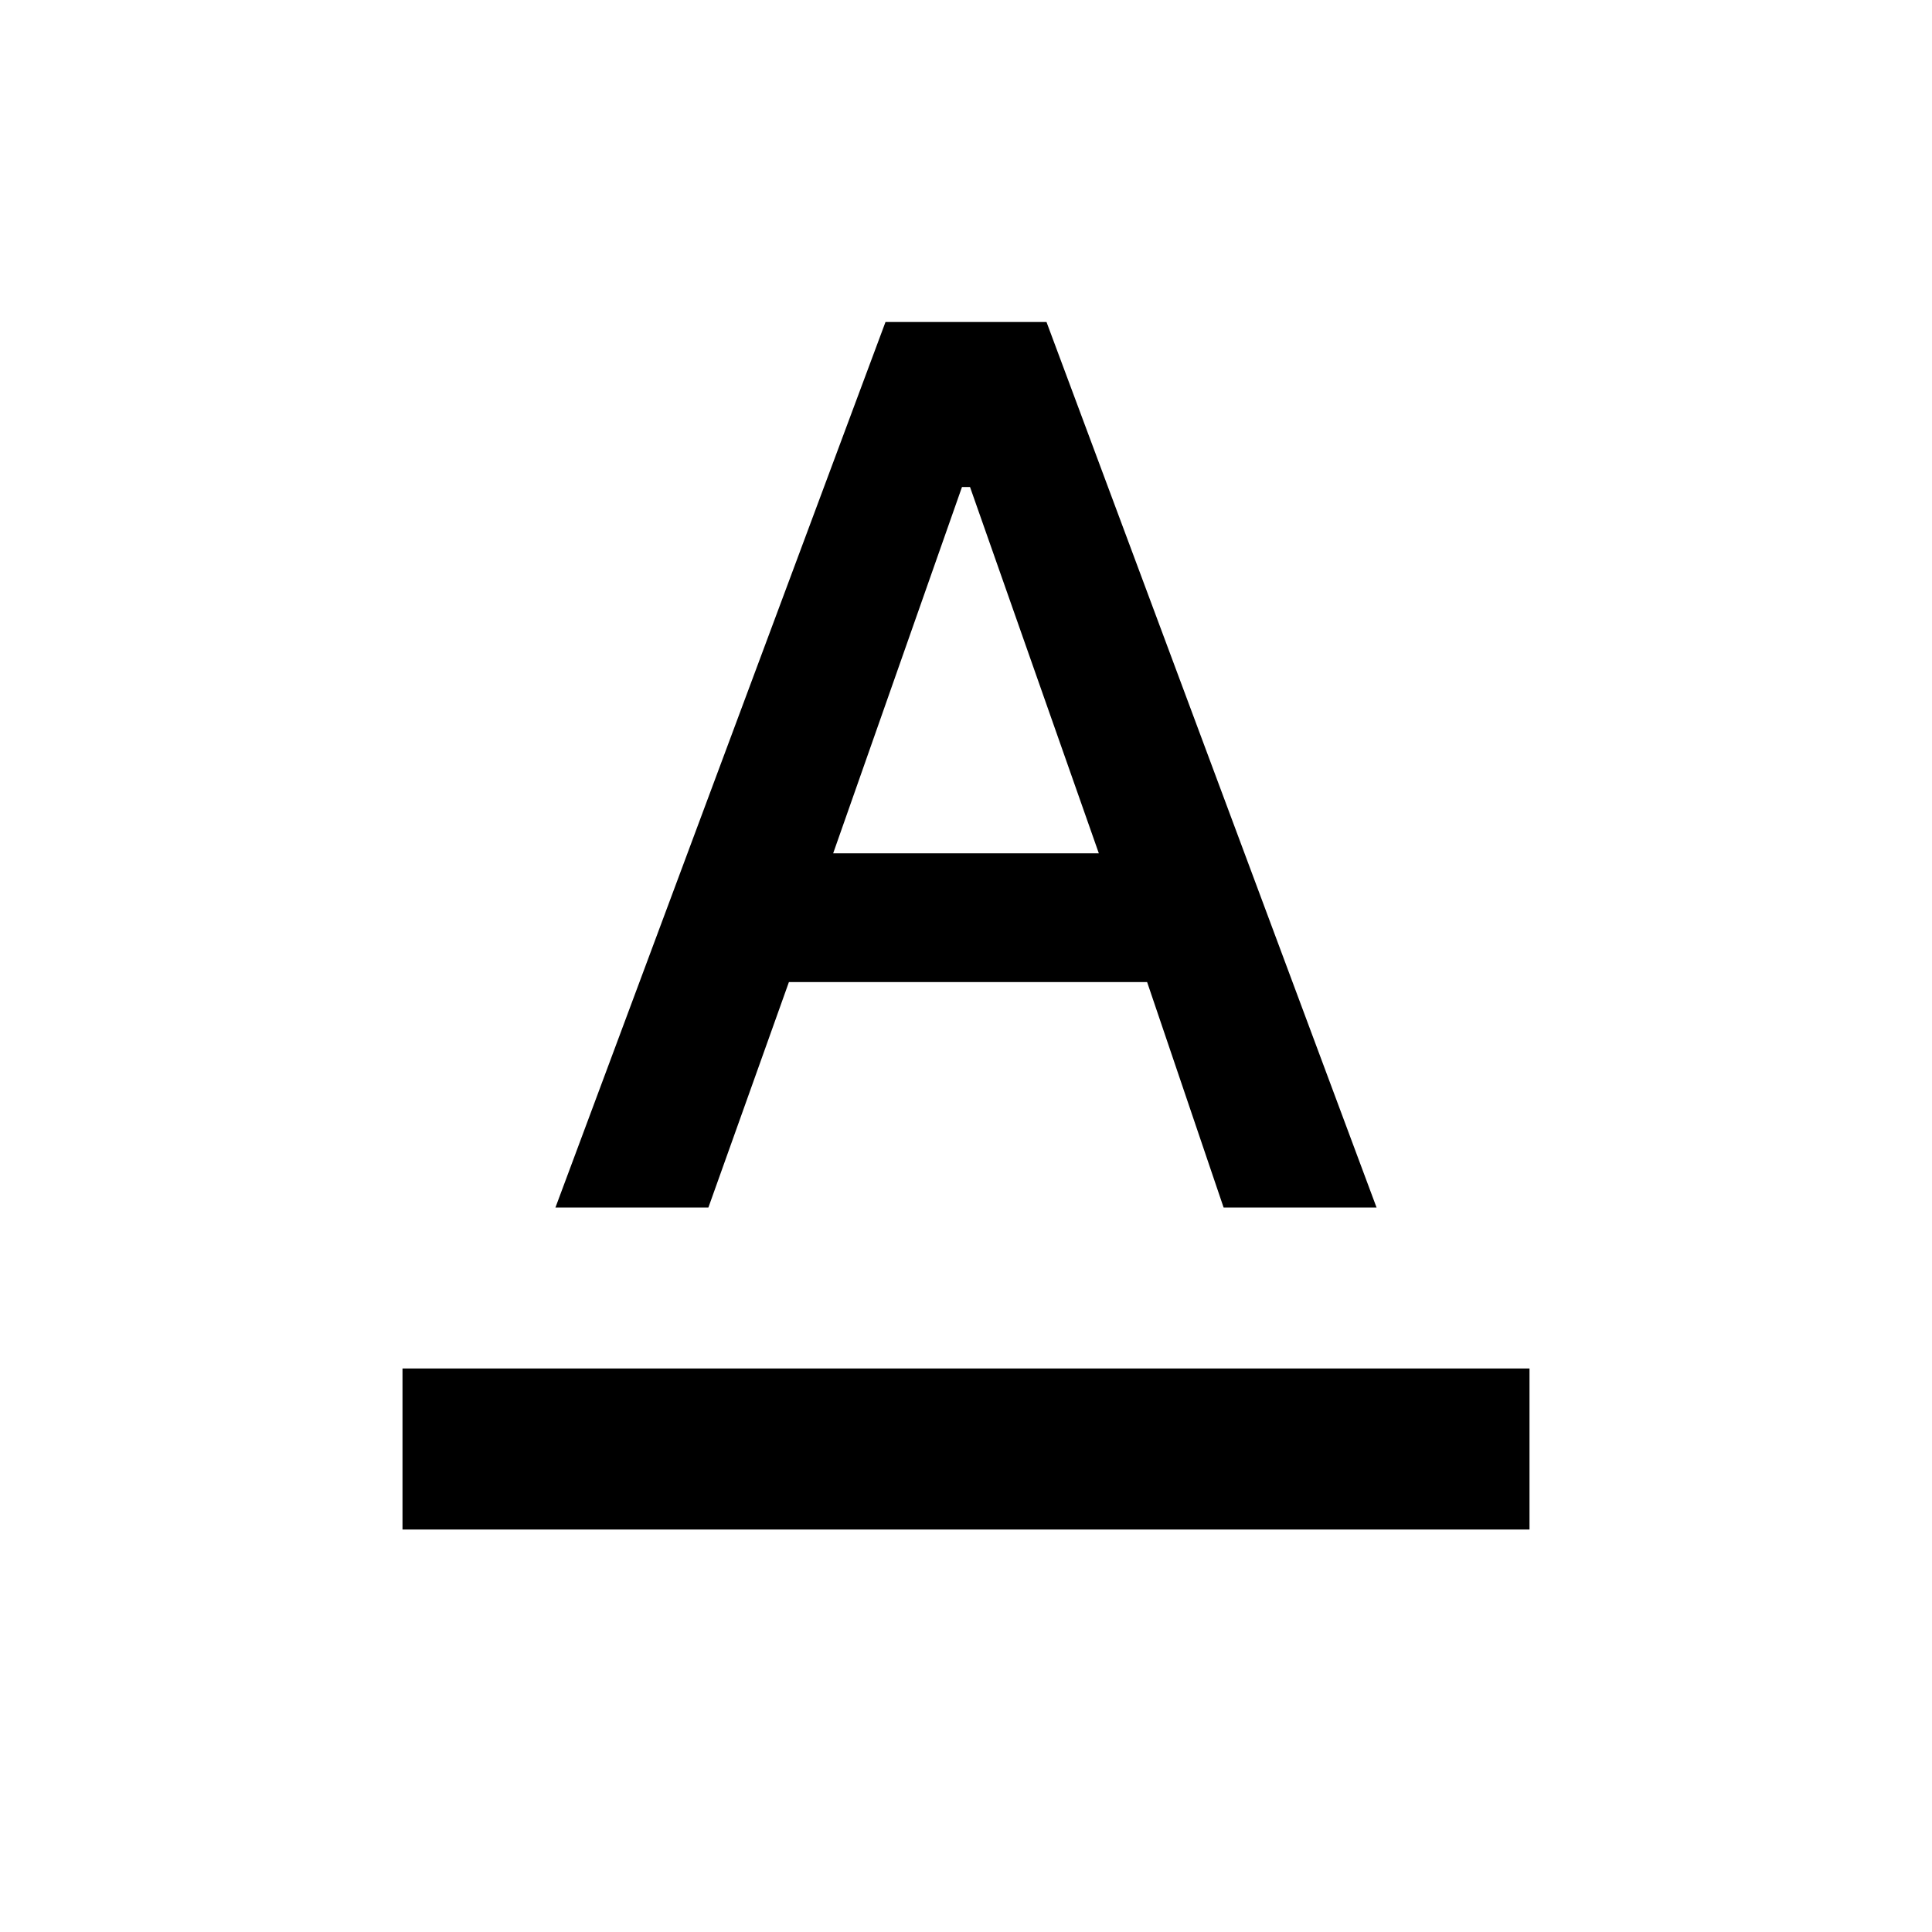
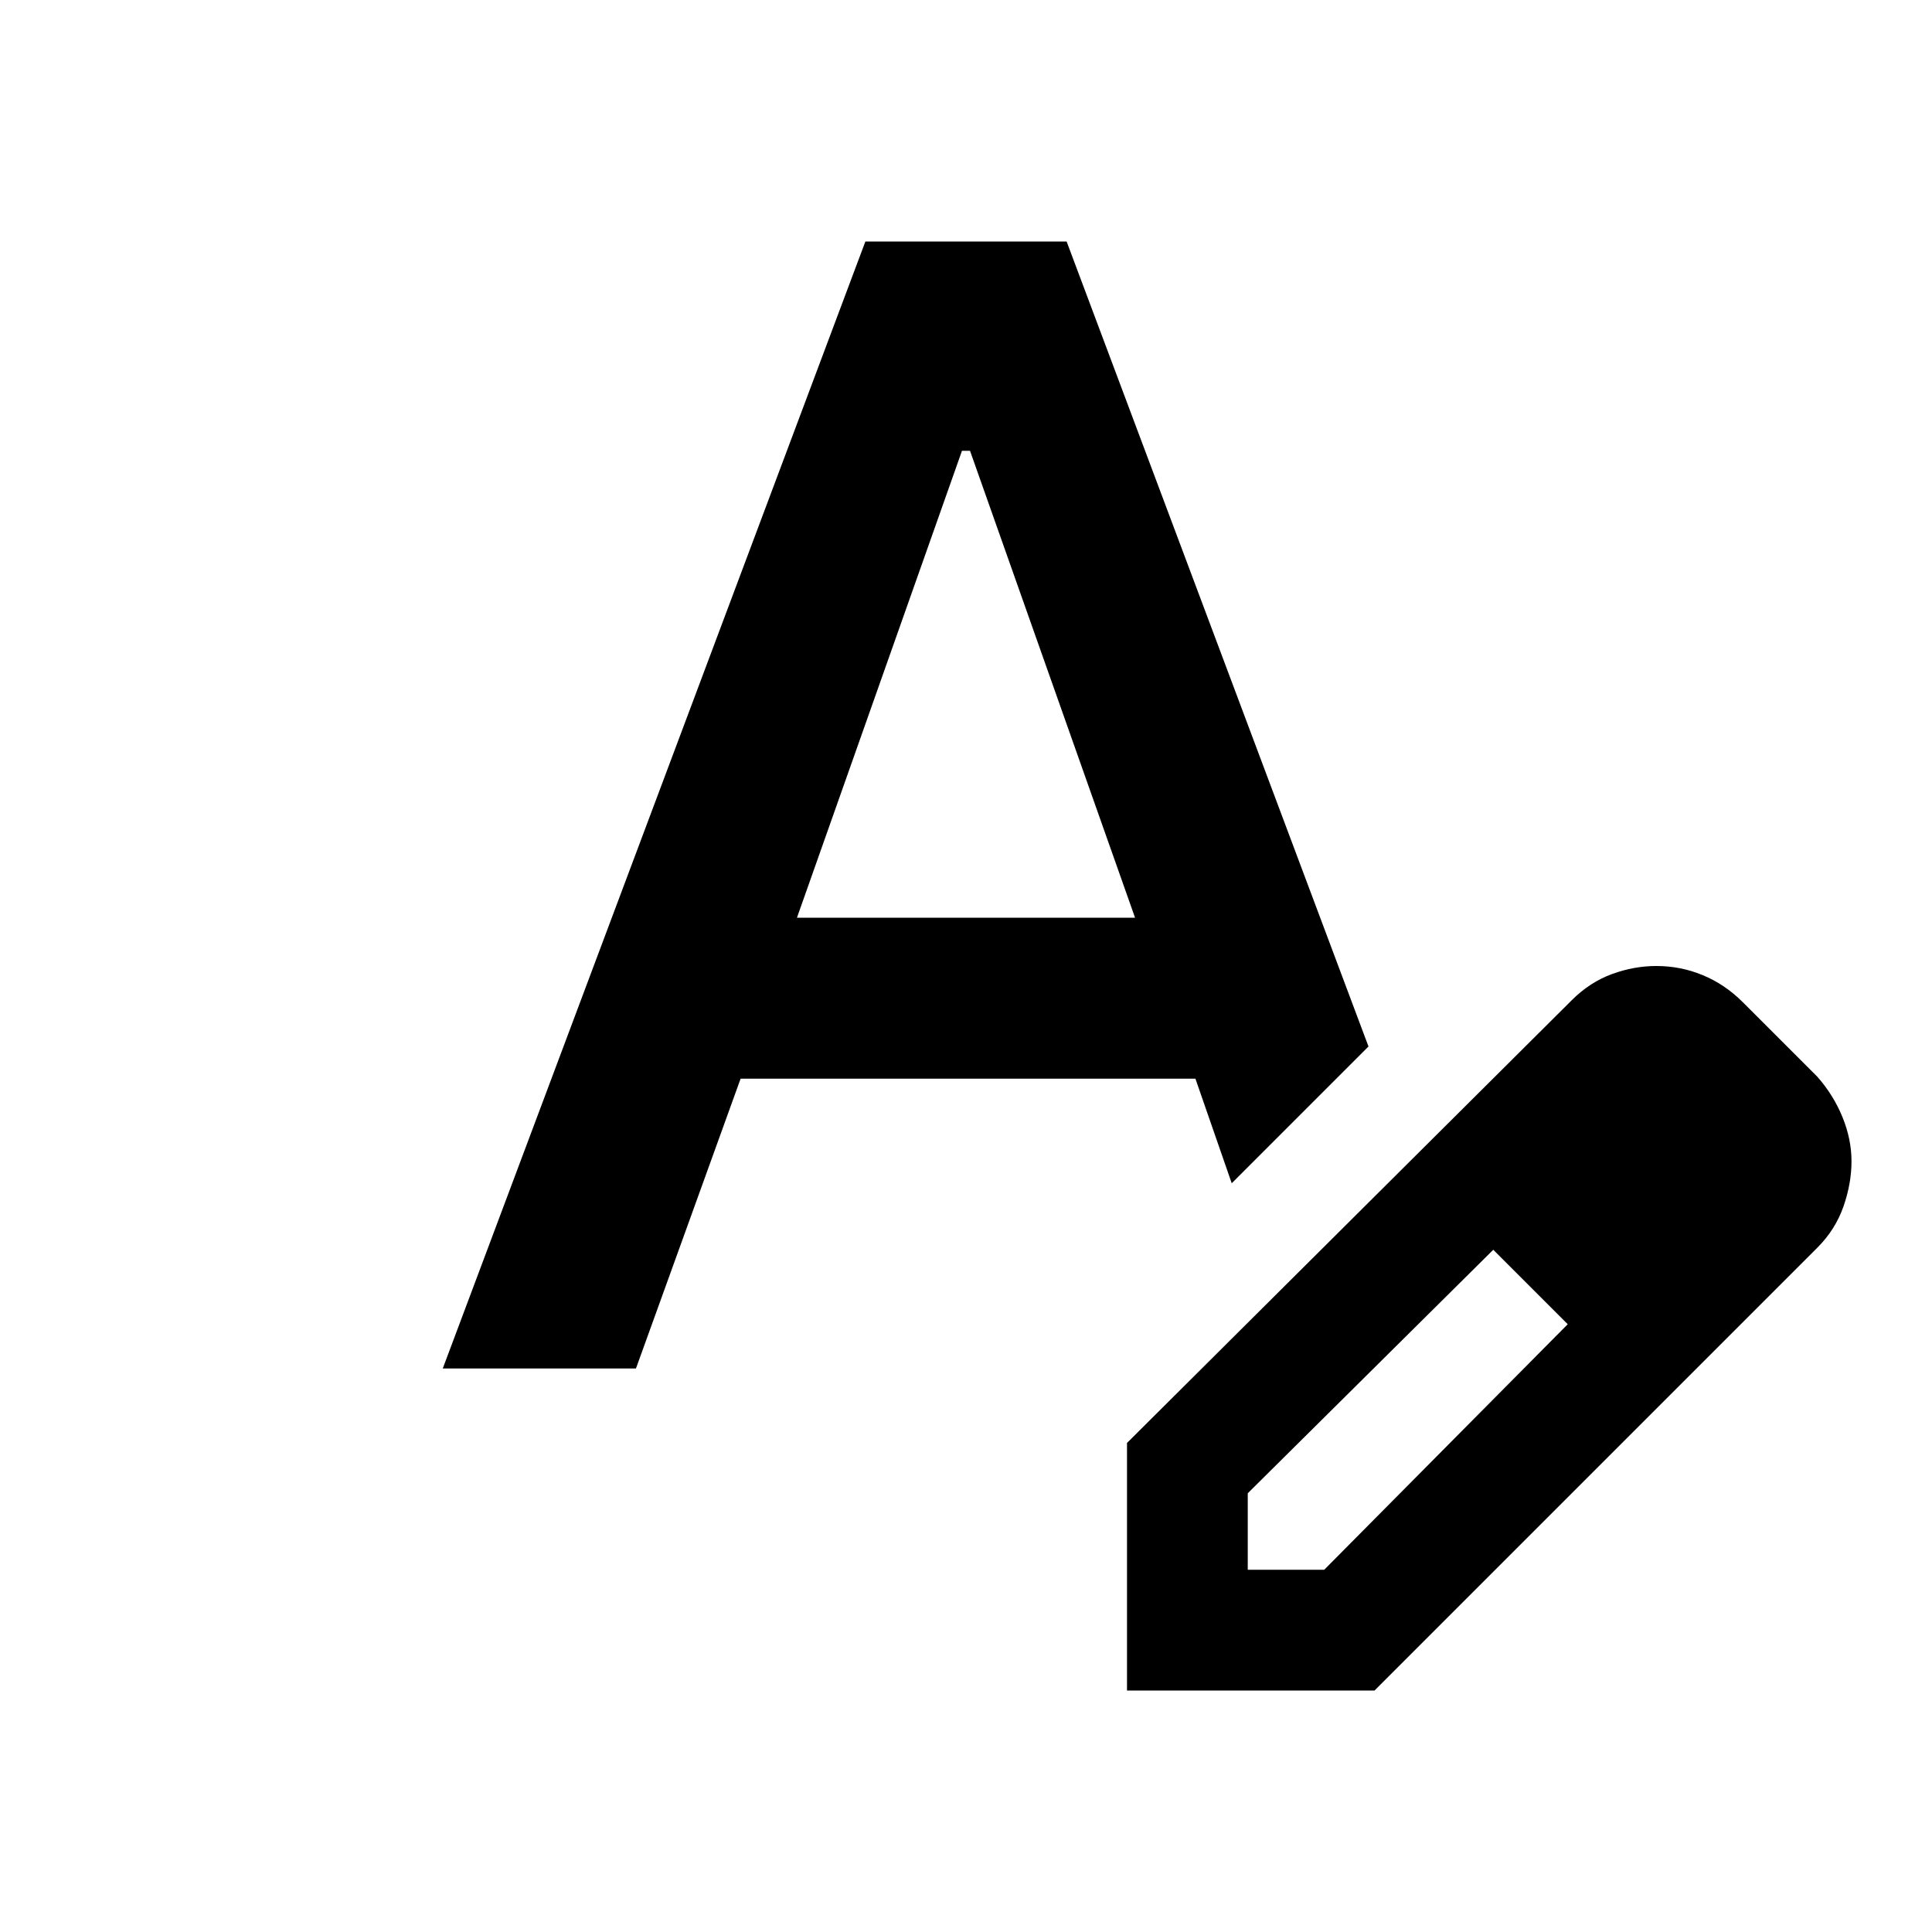
- <svg xmlns="http://www.w3.org/2000/svg" viewBox="0 -960 960 960">
-   <path d="M200-200v-80h560v80H200Zm76-160 164-440h80l164 440h-76l-38-112H392l-40 112h-76Zm138-176h132l-64-182h-4l-64 182Z" />
+ <svg xmlns="http://www.w3.org/2000/svg" viewBox="0 0 24 24">
+   <path fill-rule="evenodd" clip-rule="evenodd" d="M10.75 3L5.5 17H7.9L9.2 13.4H14.85L15.301 14.699L17 13L13.25 3H10.75ZM14.1 11.4H9.9L11.95 5.6H12.05L14.1 11.4Z" />
+   <path d="M14 21V17.925L19.525 12.425C19.675 12.275 19.842 12.167 20.025 12.1C20.208 12.033 20.392 12 20.575 12C20.775 12 20.967 12.037 21.15 12.113C21.333 12.188 21.5 12.3 21.65 12.45L22.575 13.375C22.708 13.525 22.812 13.692 22.887 13.875C22.962 14.058 23 14.242 23 14.425C23 14.608 22.967 14.796 22.9 14.988C22.833 15.179 22.725 15.35 22.575 15.5L17.075 21H14ZM15.5 19.5H16.45L19.475 16.45L19.025 15.975L18.55 15.525L15.5 18.55V19.5ZM19.025 15.975L18.55 15.525L19.475 16.45L19.025 15.975Z" />
</svg>
